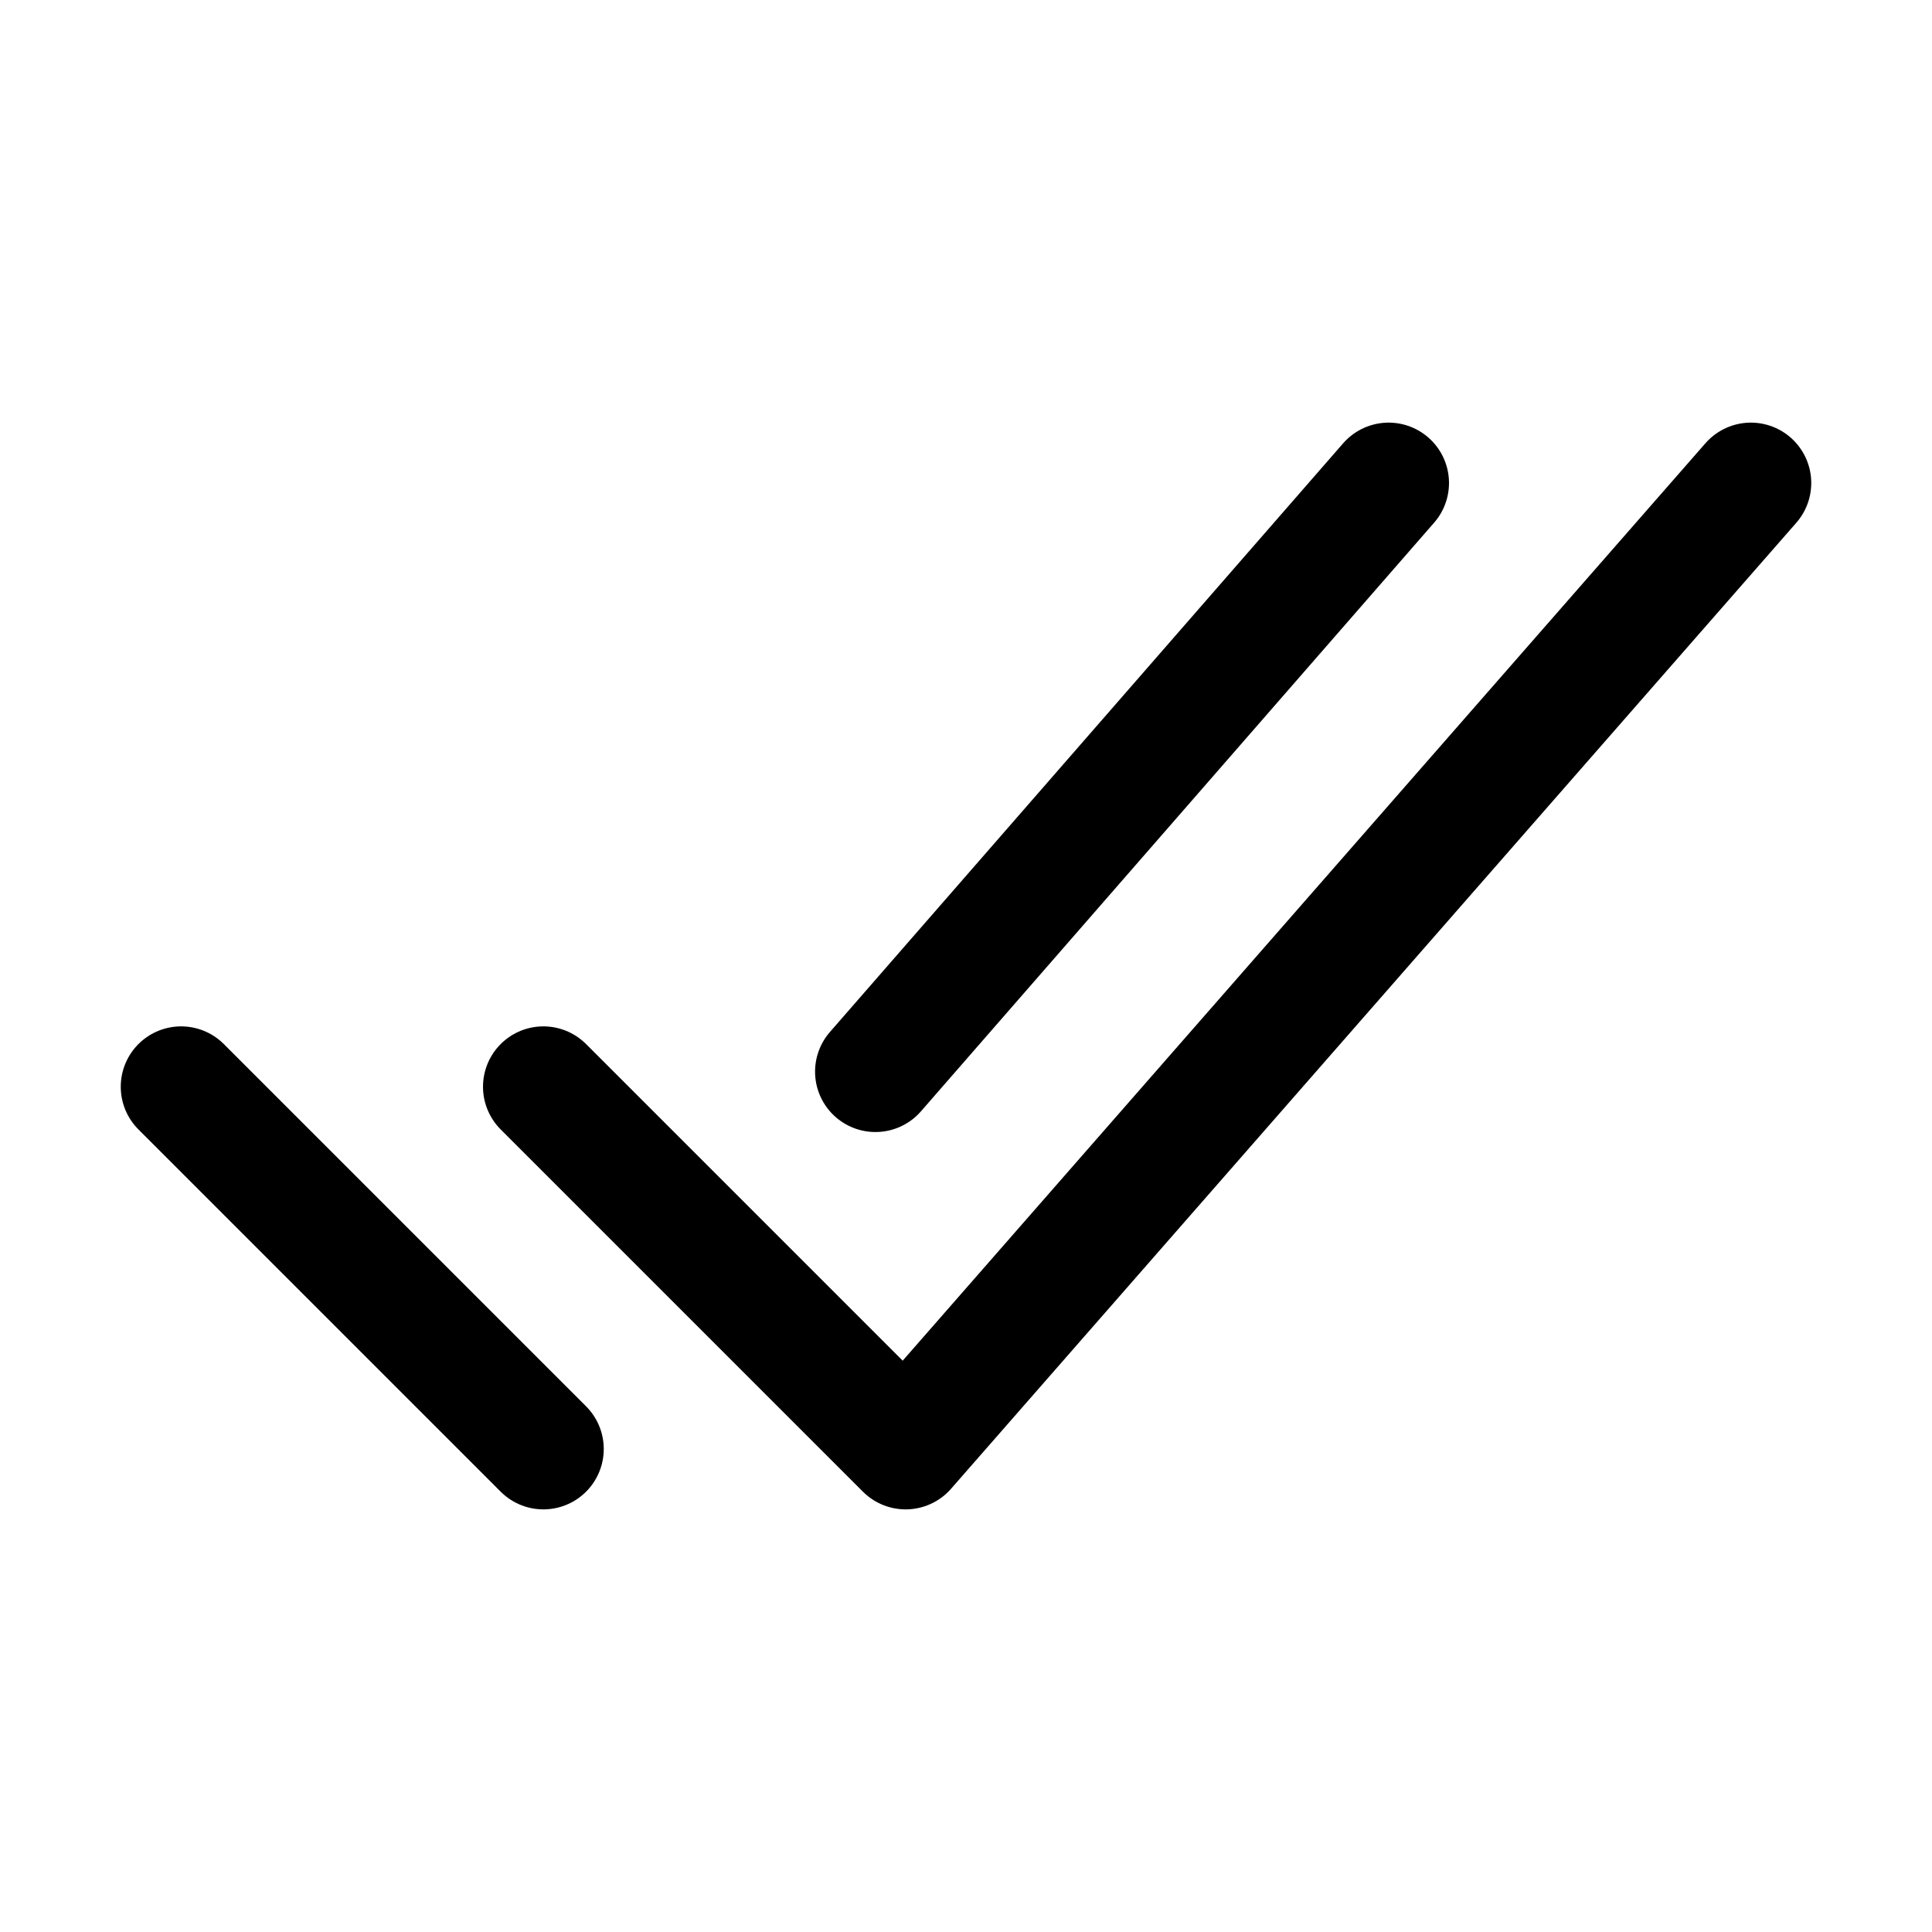
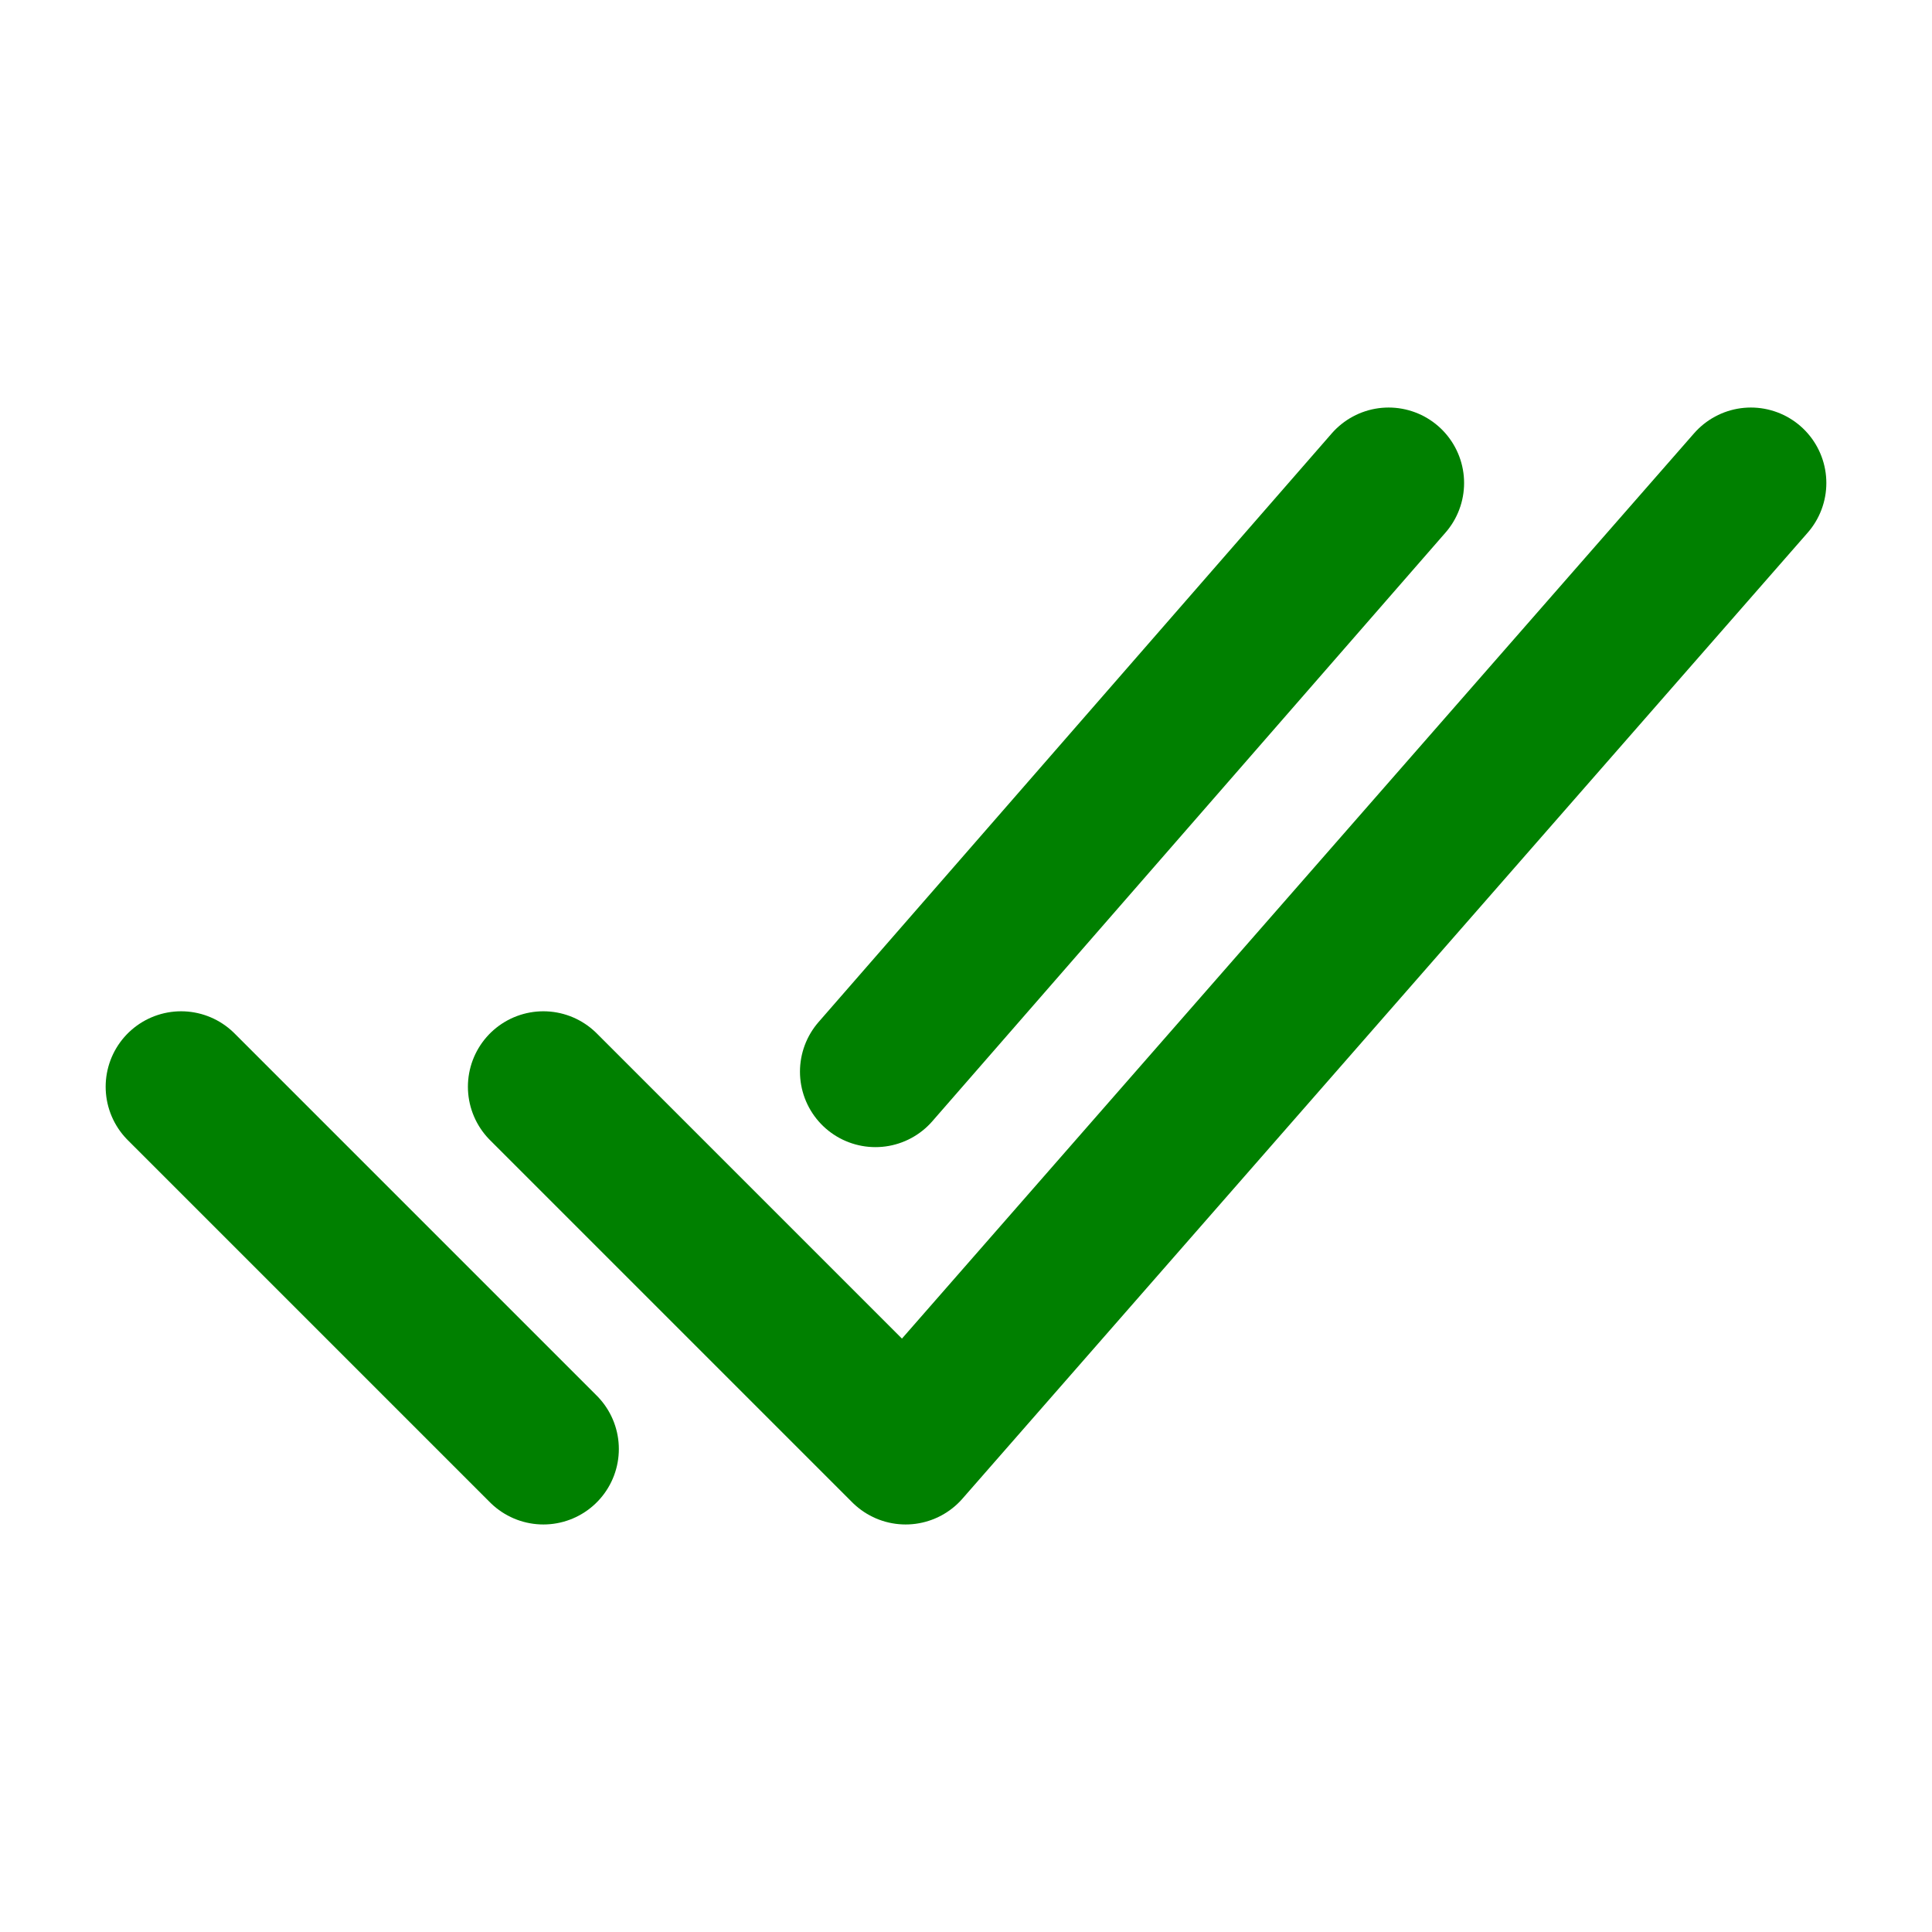
<svg xmlns="http://www.w3.org/2000/svg" class="ionicon" viewBox="0 0 512 512">
-   <path fill="none" stroke="currentColor" stroke-linecap="round" stroke-linejoin="round" stroke-width="32" d="M464 128L240 384l-96-96M144 384l-96-96M368 128L232 284" />
+   <path fill="none" stroke="green" stroke-linecap="round" stroke-linejoin="round" stroke-width="40" d="M464 128L240 384l-96-96M144 384l-96-96M368 128L232 284" />
</svg>
